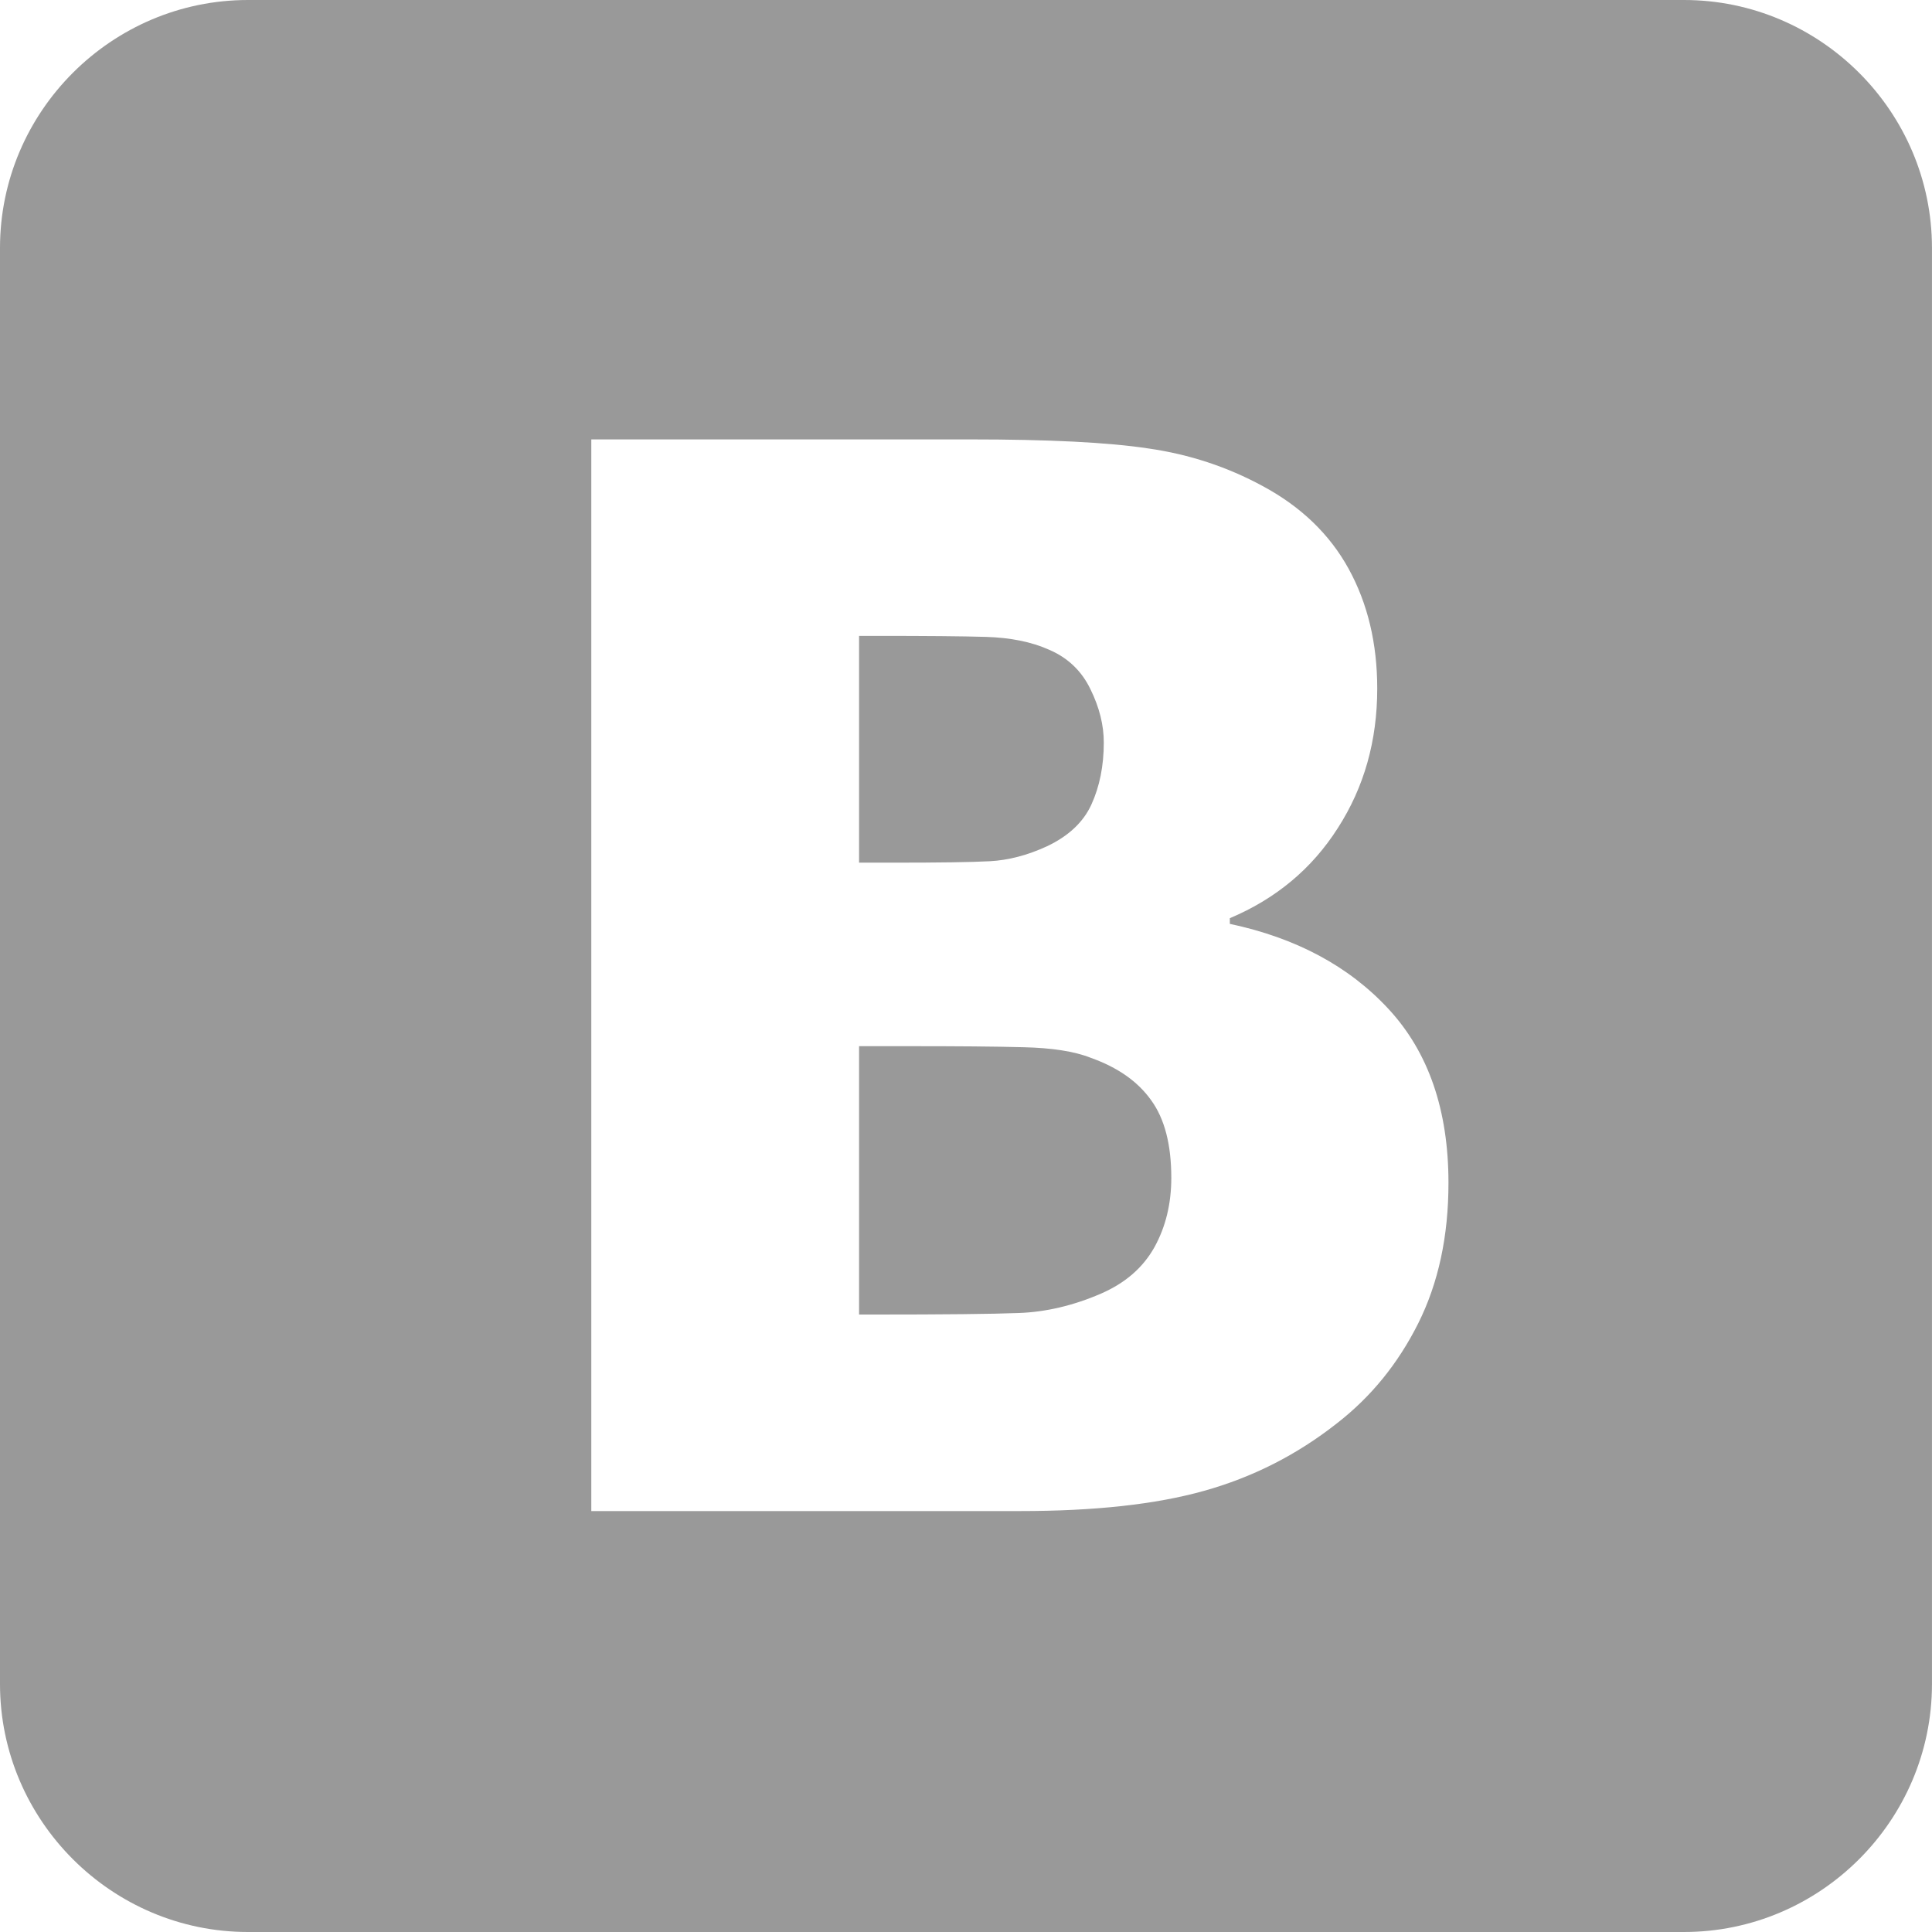
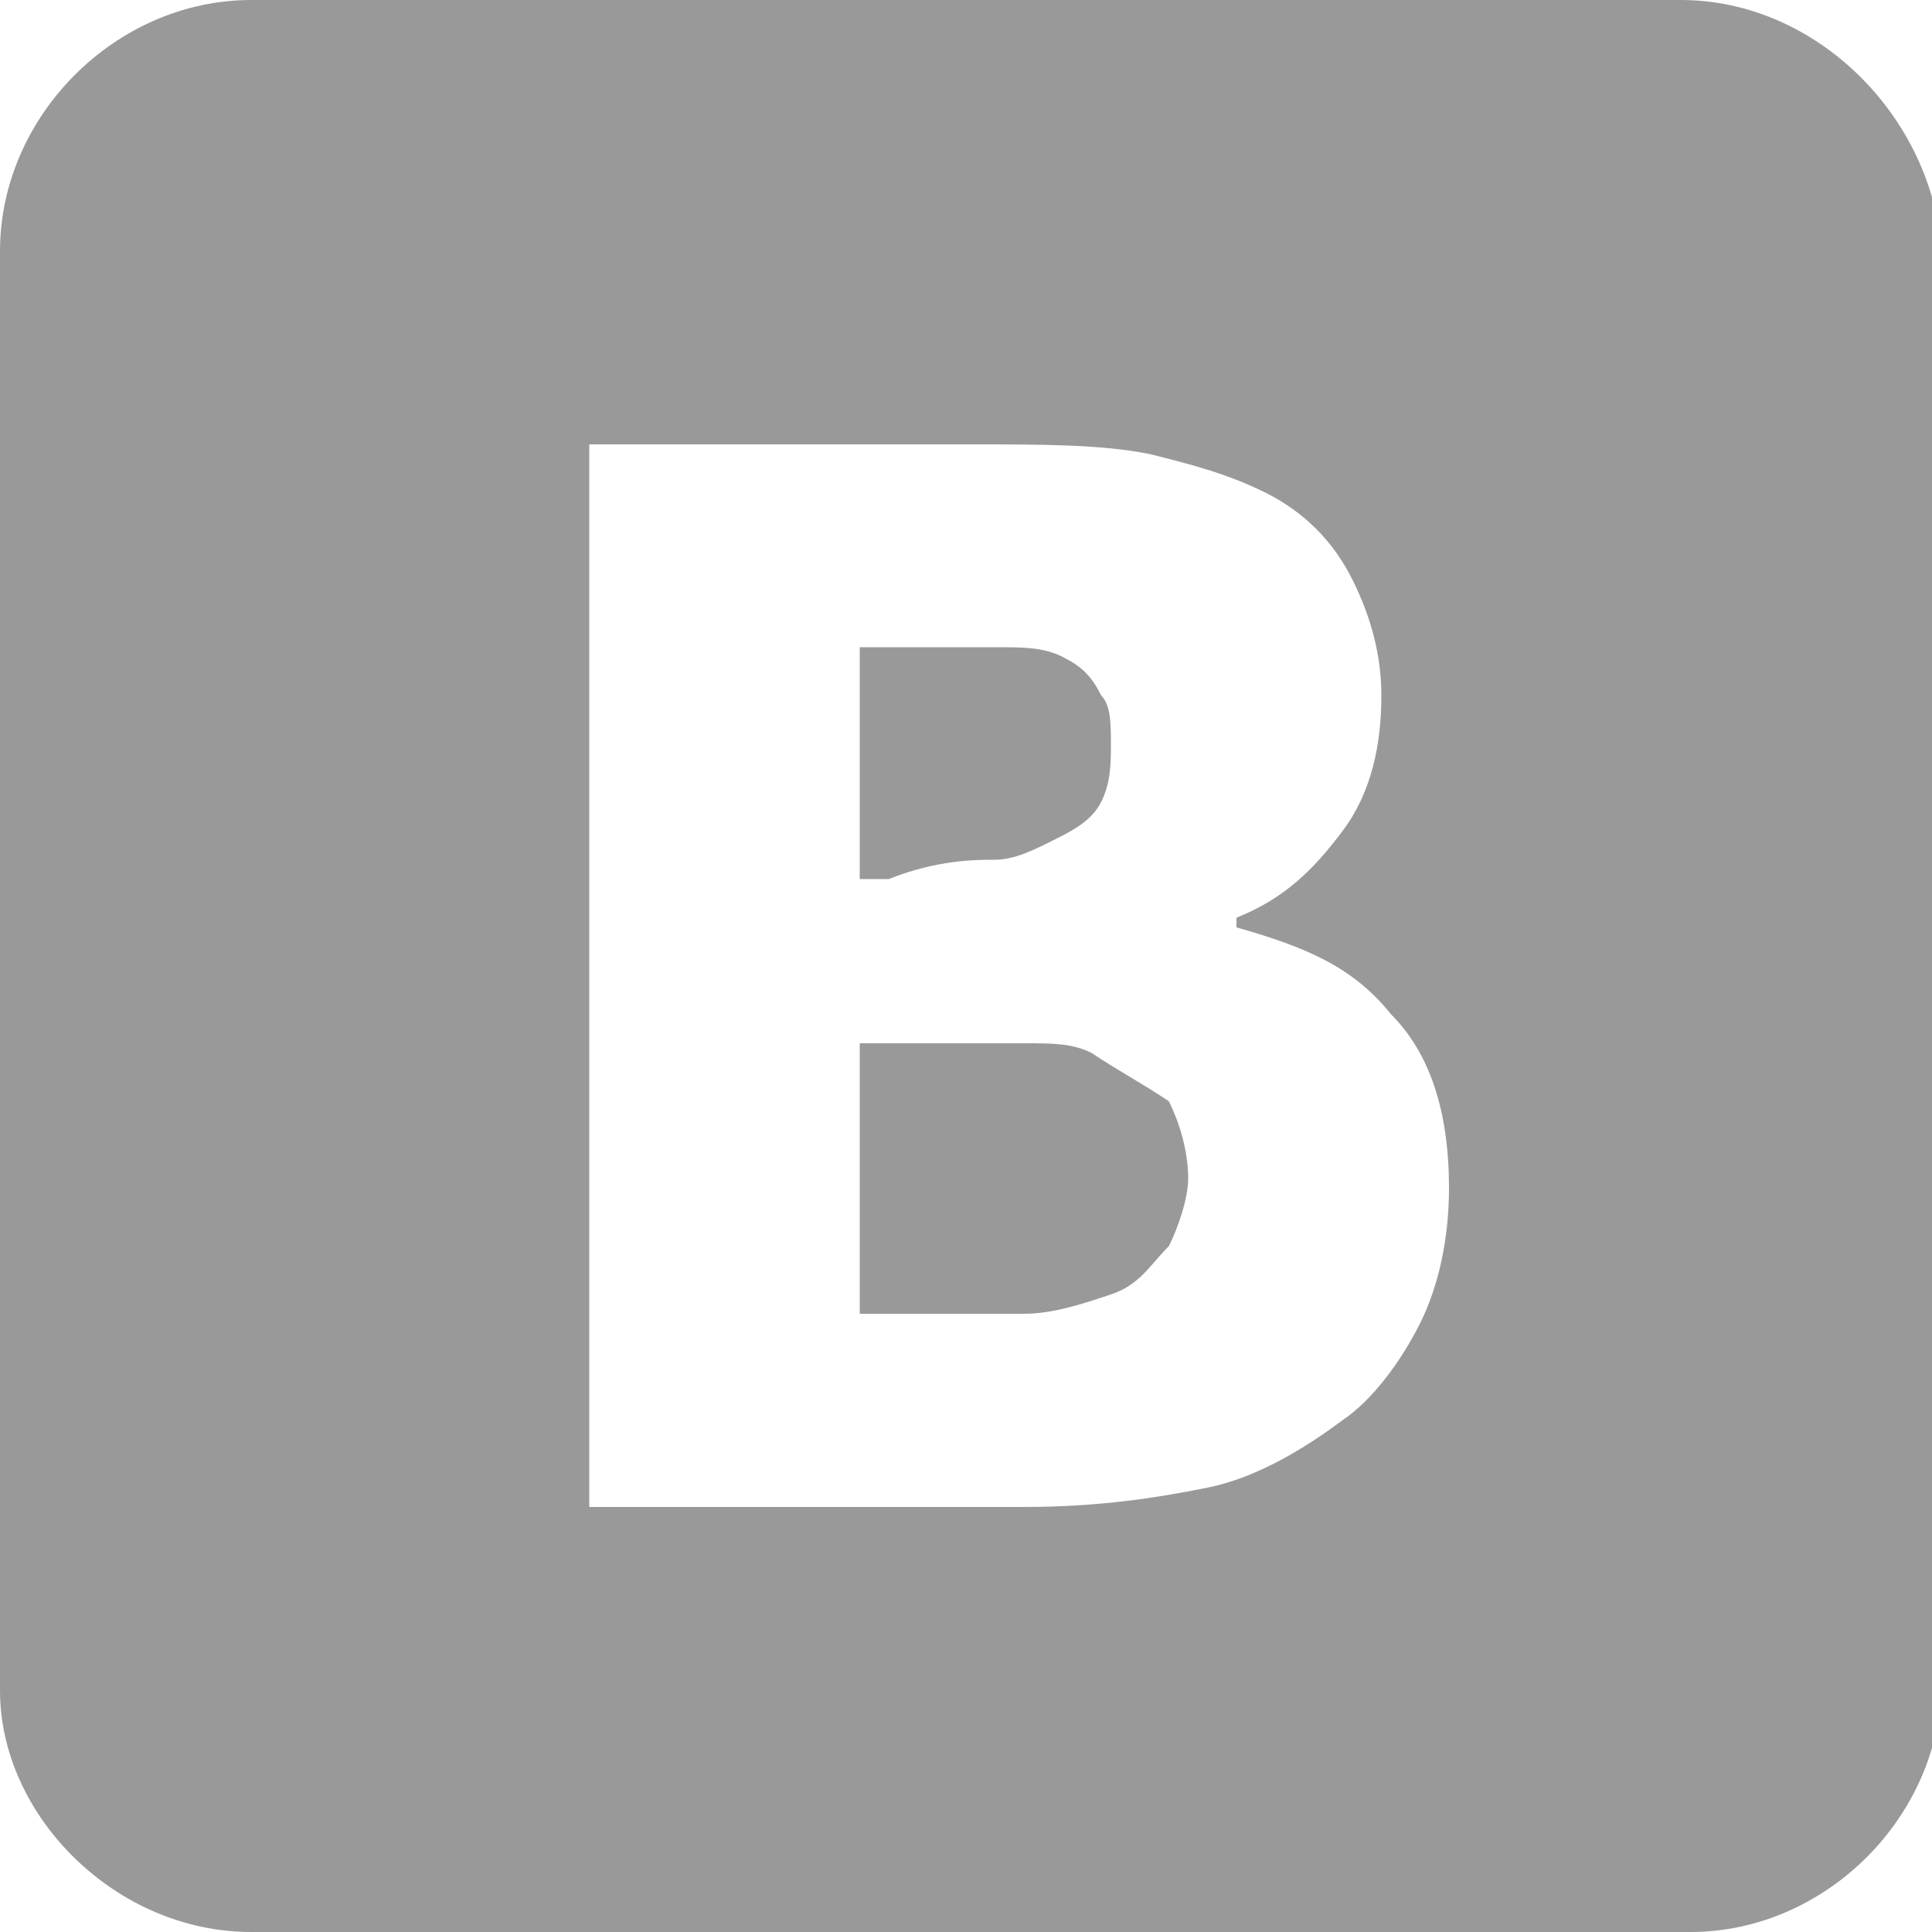
- <svg xmlns="http://www.w3.org/2000/svg" version="1.1" x="0px" y="0px" width="131.733px" height="131.735px" viewBox="0 0 131.733 131.735" enable-background="new 0 0 131.733 131.735" xml:space="preserve">
-   <g id="Слой_3" display="none">
-     <path display="inline" fill="#999999" d="M114.825,0.018H16.908C7.609,0.018,0,7.627,0,16.926v97.92   c0,9.299,7.609,16.908,16.908,16.908h50.099V82.092H53.876V64.201h13.131V48.926c0-11.996,7.759-23.025,25.633-23.025   c7.237,0,12.591,0.696,12.591,0.696l-0.423,16.698c0,0-5.454-0.049-11.411-0.049c-6.443,0-7.482,2.975-7.482,7.904v13.051h19.411   l-0.847,17.891H85.915v49.662h28.91c9.301,0,16.908-7.609,16.908-16.908v-97.92C131.733,7.627,124.126,0.018,114.825,0.018z" />
-   </g>
-   <g id="Слой_1">
-     <g>
-       <path fill="none" d="M83.859,62.994v-0.387c3.131-1.32,5.592-3.363,7.363-6.145c1.793-2.783,2.688-5.947,2.688-9.516    c0-3.084-0.654-5.799-1.947-8.158c-1.285-2.344-3.246-4.24-5.863-5.646c-2.408-1.308-5.006-2.162-7.771-2.561    c-2.766-0.422-6.834-0.621-12.193-0.621H40.318v73.072h29.248c5.074,0,9.242-0.455,12.527-1.377    c3.305-0.922,6.324-2.447,9.064-4.604c2.33-1.811,4.167-4.07,5.544-6.816c1.377-2.754,2.064-5.947,2.064-9.584    c0-4.961-1.363-8.908-4.078-11.844C91.982,65.877,88.365,63.949,83.859,62.994z M58.576,43.359h1.275    c3.266,0,5.73,0.02,7.387,0.068c1.658,0.053,3.084,0.334,4.289,0.873c1.295,0.553,2.23,1.459,2.826,2.695    c0.611,1.24,0.91,2.447,0.91,3.637c0,1.59-0.285,2.999-0.844,4.223c-0.547,1.205-1.572,2.159-3.027,2.848    c-1.34,0.617-2.648,0.954-3.902,1.02c-1.258,0.068-3.469,0.1-6.602,0.1h-2.313V43.359z M78.716,85.041    c-0.779,1.391-1.98,2.441-3.654,3.169c-1.891,0.817-3.77,1.253-5.594,1.317c-1.828,0.072-5.131,0.105-9.902,0.105h-0.99V71.334    h3.387c3.266,0,5.879,0.02,7.824,0.072c1.941,0.045,3.477,0.279,4.586,0.721c1.824,0.649,3.201,1.604,4.123,2.896    c0.922,1.271,1.371,3.031,1.371,5.291C79.867,82.074,79.484,83.652,78.716,85.041z" />
-       <g>
-         <path fill="none" d="M83.859,62.994v-0.387c3.131-1.32,5.592-3.363,7.363-6.145c1.793-2.783,2.688-5.947,2.688-9.516     c0-3.084-0.654-5.799-1.947-8.158c-1.285-2.344-3.246-4.24-5.863-5.646c-2.408-1.308-5.006-2.162-7.771-2.561     c-2.766-0.422-6.834-0.621-12.193-0.621H40.318v73.072h29.248c5.074,0,9.242-0.455,12.527-1.377     c3.305-0.922,6.324-2.447,9.064-4.604c2.33-1.811,4.167-4.07,5.544-6.816c1.377-2.754,2.064-5.947,2.064-9.584     c0-4.961-1.363-8.908-4.078-11.844C91.982,65.877,88.365,63.949,83.859,62.994z M58.576,43.359h1.275     c3.266,0,5.73,0.02,7.387,0.068c1.658,0.053,3.084,0.334,4.289,0.873c1.295,0.553,2.23,1.459,2.826,2.695     c0.611,1.24,0.91,2.447,0.91,3.637c0,1.59-0.285,2.999-0.844,4.223c-0.547,1.205-1.572,2.159-3.027,2.848     c-1.34,0.617-2.648,0.954-3.902,1.02c-1.258,0.068-3.469,0.1-6.602,0.1h-2.313V43.359z M78.716,85.041     c-0.779,1.391-1.98,2.441-3.654,3.169c-1.891,0.817-3.77,1.253-5.594,1.317c-1.828,0.072-5.131,0.105-9.902,0.105h-0.99V71.334     h3.387c3.266,0,5.879,0.02,7.824,0.072c1.941,0.045,3.477,0.279,4.586,0.721c1.824,0.649,3.201,1.604,4.123,2.896     c0.922,1.271,1.371,3.031,1.371,5.291C79.867,82.074,79.484,83.652,78.716,85.041z" />
-         <path fill="#999999" d="M114.825,0H16.908C7.609,0,0,7.608,0,16.908v97.919c0,9.3,7.609,16.908,16.908,16.908h97.917     c9.301,0,16.908-7.608,16.908-16.908V16.908C131.733,7.608,124.126,0,114.825,0z M96.702,90.236     c-1.377,2.746-3.214,5.006-5.544,6.816c-2.74,2.156-5.76,3.682-9.064,4.604c-3.285,0.922-7.453,1.377-12.527,1.377H40.318V29.961     h25.816c5.359,0,9.428,0.199,12.193,0.621c2.766,0.398,5.363,1.253,7.771,2.561c2.617,1.406,4.578,3.303,5.863,5.646     c1.293,2.359,1.947,5.074,1.947,8.158c0,3.568-0.895,6.732-2.688,9.516c-1.771,2.781-4.232,4.824-7.363,6.145v0.387     c4.506,0.955,8.123,2.883,10.83,5.814c2.715,2.936,4.078,6.883,4.078,11.844C98.767,84.289,98.079,87.482,96.702,90.236z" />
-         <path fill="#999999" d="M67.49,58.723c1.254-0.065,2.563-0.402,3.902-1.02c1.455-0.688,2.48-1.643,3.027-2.848     c0.559-1.224,0.844-2.633,0.844-4.223c0-1.189-0.299-2.396-0.91-3.637c-0.596-1.236-1.531-2.143-2.826-2.695     c-1.205-0.539-2.631-0.82-4.289-0.873c-1.656-0.049-4.121-0.068-7.387-0.068h-1.275v15.463h2.313     C64.021,58.822,66.232,58.791,67.49,58.723z" />
-         <path fill="#999999" d="M74.373,72.127c-1.109-0.441-2.645-0.676-4.586-0.721c-1.945-0.053-4.559-0.072-7.824-0.072h-3.387     v18.299h0.99c4.771,0,8.074-0.033,9.902-0.105c1.824-0.064,3.703-0.5,5.594-1.317c1.674-0.728,2.875-1.778,3.654-3.169     c0.768-1.389,1.15-2.967,1.15-4.727c0-2.26-0.449-4.02-1.371-5.291C77.574,73.73,76.197,72.776,74.373,72.127z" />
-       </g>
-     </g>
-   </g>
-   <g id="Слой_2" display="none">
-     <path display="inline" fill-rule="evenodd" clip-rule="evenodd" fill="#999999" d="M16.908,0h97.917   c9.3,0,16.908,7.608,16.908,16.908v97.919c0,9.3-7.608,16.908-16.908,16.908H16.908c-9.3,0-16.909-7.608-16.909-16.908V16.908   C-0.001,7.608,7.608,0,16.908,0L16.908,0z M95.963,14.637c-3.263,0-5.93,2.668-5.93,5.931v14.195c0,3.263,2.667,5.932,5.93,5.932   h14.89c3.262,0,5.931-2.669,5.931-5.932V20.567c0-3.263-2.669-5.931-5.931-5.931H95.963L95.963,14.637z M116.846,55.71h-11.597   c1.098,3.583,1.69,7.376,1.69,11.303c0,21.912-18.334,39.674-40.948,39.674c-22.614,0-40.946-17.762-40.946-39.674   c0-3.927,0.592-7.72,1.689-11.303H14.636v55.647c0,2.879,2.356,5.236,5.237,5.236h91.736c2.88,0,5.237-2.357,5.237-5.236V55.71   L116.846,55.71z M65.991,39.946c-14.611,0-26.457,11.478-26.457,25.636S51.38,91.217,65.991,91.217   c14.612,0,26.458-11.477,26.458-25.635S80.604,39.946,65.991,39.946z" />
-   </g>
-   <g id="Слой_4" display="none">
-     <g display="inline">
-       <path fill="#999999" d="M131.669,67.45c0-36.342-29.461-65.803-65.803-65.803c-36.341,0-65.803,29.461-65.803,65.803    c0,29.235,19.072,54.005,45.448,62.579c1.423-1.303,4.505-2.634,4.505-5.607c0-3.35-0.072-11.97-0.072-11.97    s-2.629,0.45-6.383,0.45c-9.457,0-12.447-6.033-13.871-9.411c-1.853-4.399-4.254-6.464-6.805-8.114    c-1.568-1.017-1.928-2.211-0.115-2.553c8.371-1.576,10.511,9.492,16.101,11.258c3.99,1.26,9.121,0.715,11.672-0.937    c0.337-3.38,2.774-6.304,4.804-7.845c-14.217-1.365-22.648-6.305-27.02-14.242c-0.227-0.384-0.302-0.524-0.468-0.888    c-0.405-0.814-0.771-1.655-1.099-2.522c-0.109-0.285-0.213-0.566-0.324-0.904c-1.369-4.028-1.975-8.643-1.975-13.796    c0-9.153,2.852-12.604,6.68-17.483c-2.927-10.433,1.051-17.563,1.051-17.563s6.154-1.276,17.788,7.056    c6.305-2.702,23.117-2.929,31.073-0.601c4.879-3.228,13.81-7.805,17.412-6.523c0.977,1.57,3.078,6.148,1.275,16.205    c1.225,2.207,7.582,6.905,7.605,20.19c-0.102,4.899-0.613,9.036-1.557,12.533c-0.102,0.366-0.174,0.639-0.26,0.904    c-0.268,0.886-0.566,1.729-0.895,2.533c-0.139,0.309-0.268,0.635-0.383,0.89c-4.221,9.266-12.872,12.723-26.853,14.162    c4.53,2.853,5.831,6.429,5.831,16.111s-0.13,10.982-0.099,13.21c0.032,2.439,2.423,4.026,3.954,5.164    C113.011,120.906,131.669,96.365,131.669,67.45z" />
-     </g>
-   </g>
+ <svg xmlns="http://www.w3.org/2000/svg" version="1.1" id="Layer_1" x="0px" y="0px" enable-background="new 0 0 20 20" xml:space="preserve" width="20px" height="20px">
+   <path fill="none" d="M12.7,9.6L12.7,9.6c0.5-0.3,0.9-0.6,1.1-1c0.3-0.4,0.4-0.9,0.4-1.4c0-0.5-0.1-0.9-0.3-1.2  c-0.2-0.3-0.5-0.6-0.9-0.9c-0.4-0.2-0.8-0.3-1.2-0.4c-0.4-0.1-1-0.1-1.9-0.1H6.1v11.1h4.4c0.8,0,1.4-0.1,1.9-0.2  c0.5-0.1,1-0.4,1.4-0.7c0.3-0.3,0.6-0.6,0.8-1c0.2-0.4,0.3-0.9,0.3-1.5c0-0.8-0.2-1.4-0.6-1.8C14,10,13.4,9.7,12.7,9.6z M8.9,6.6  h0.2c0.5,0,0.9,0,1.1,0c0.3,0,0.5,0,0.7,0.1c0.2,0.1,0.3,0.2,0.4,0.4c0.1,0.2,0.1,0.4,0.1,0.5c0,0.2,0,0.5-0.1,0.6  c-0.1,0.2-0.2,0.3-0.5,0.4c-0.2,0.1-0.4,0.2-0.6,0.2c-0.2,0-0.5,0-1,0H8.9L8.9,6.6L8.9,6.6z M12,12.9c-0.1,0.2-0.3,0.4-0.6,0.5  c-0.3,0.1-0.6,0.2-0.9,0.2c-0.3,0-0.8,0-1.5,0H8.9v-2.8h0.5c0.5,0,0.9,0,1.2,0c0.3,0,0.5,0,0.7,0.1c0.3,0.1,0.5,0.2,0.6,0.4  c0.1,0.2,0.2,0.5,0.2,0.8C12.1,12.5,12.1,12.7,12,12.9z" />
+   <path fill="none" d="M12.7,9.6L12.7,9.6c0.5-0.3,0.9-0.6,1.1-1c0.3-0.4,0.4-0.9,0.4-1.4c0-0.5-0.1-0.9-0.3-1.2   c-0.2-0.3-0.5-0.6-0.9-0.9c-0.4-0.2-0.8-0.3-1.2-0.4c-0.4-0.1-1-0.1-1.9-0.1H6.1v11.1h4.4c0.8,0,1.4-0.1,1.9-0.2   c0.5-0.1,1-0.4,1.4-0.7c0.3-0.3,0.6-0.6,0.8-1c0.2-0.4,0.3-0.9,0.3-1.5c0-0.8-0.2-1.4-0.6-1.8C14,10,13.4,9.7,12.7,9.6z M8.9,6.6   h0.2c0.5,0,0.9,0,1.1,0c0.3,0,0.5,0,0.7,0.1c0.2,0.1,0.3,0.2,0.4,0.4c0.1,0.2,0.1,0.4,0.1,0.5c0,0.2,0,0.5-0.1,0.6   c-0.1,0.2-0.2,0.3-0.5,0.4c-0.2,0.1-0.4,0.2-0.6,0.2c-0.2,0-0.5,0-1,0H8.9L8.9,6.6L8.9,6.6z M12,12.9c-0.1,0.2-0.3,0.4-0.6,0.5   c-0.3,0.1-0.6,0.2-0.9,0.2c-0.3,0-0.8,0-1.5,0H8.9v-2.8h0.5c0.5,0,0.9,0,1.2,0c0.3,0,0.5,0,0.7,0.1c0.3,0.1,0.5,0.2,0.6,0.4   c0.1,0.2,0.2,0.5,0.2,0.8C12.1,12.5,12.1,12.7,12,12.9z" />
+   <path fill="#999999" d="M17.4,0H2.6C1.2,0,0,1.2,0,2.6v14.9C0,18.8,1.2,20,2.6,20h14.9c1.4,0,2.6-1.2,2.6-2.6V2.6   C20,1.2,18.8,0,17.4,0z M14.7,13.7c-0.2,0.4-0.5,0.8-0.8,1c-0.4,0.3-0.9,0.6-1.4,0.7c-0.5,0.1-1.1,0.2-1.9,0.2H6.1V4.6H10   c0.8,0,1.4,0,1.9,0.1c0.4,0.1,0.8,0.2,1.2,0.4c0.4,0.2,0.7,0.5,0.9,0.9c0.2,0.4,0.3,0.8,0.3,1.2c0,0.5-0.1,1-0.4,1.4   c-0.3,0.4-0.6,0.7-1.1,0.9v0.1c0.7,0.2,1.2,0.4,1.6,0.9c0.4,0.4,0.6,1,0.6,1.8C15,12.8,14.9,13.3,14.7,13.7z" />
+   <path fill="#999999" d="M10.3,8.9c0.2,0,0.4-0.1,0.6-0.2c0.2-0.1,0.4-0.2,0.5-0.4c0.1-0.2,0.1-0.4,0.1-0.6c0-0.2,0-0.4-0.1-0.5   c-0.1-0.2-0.2-0.3-0.4-0.4c-0.2-0.1-0.4-0.1-0.7-0.1c-0.3,0-0.6,0-1.1,0H8.9v2.4h0.3C9.7,8.9,10.1,8.9,10.3,8.9z" />
+   <path fill="#999999" d="M11.3,10.9c-0.2-0.1-0.4-0.1-0.7-0.1c-0.3,0-0.7,0-1.2,0H8.9v2.8h0.2c0.7,0,1.2,0,1.5,0   c0.3,0,0.6-0.1,0.9-0.2c0.3-0.1,0.4-0.3,0.6-0.5c0.1-0.2,0.2-0.5,0.2-0.7c0-0.3-0.1-0.6-0.2-0.8C11.8,11.2,11.6,11.1,11.3,10.9z" />
</svg>
